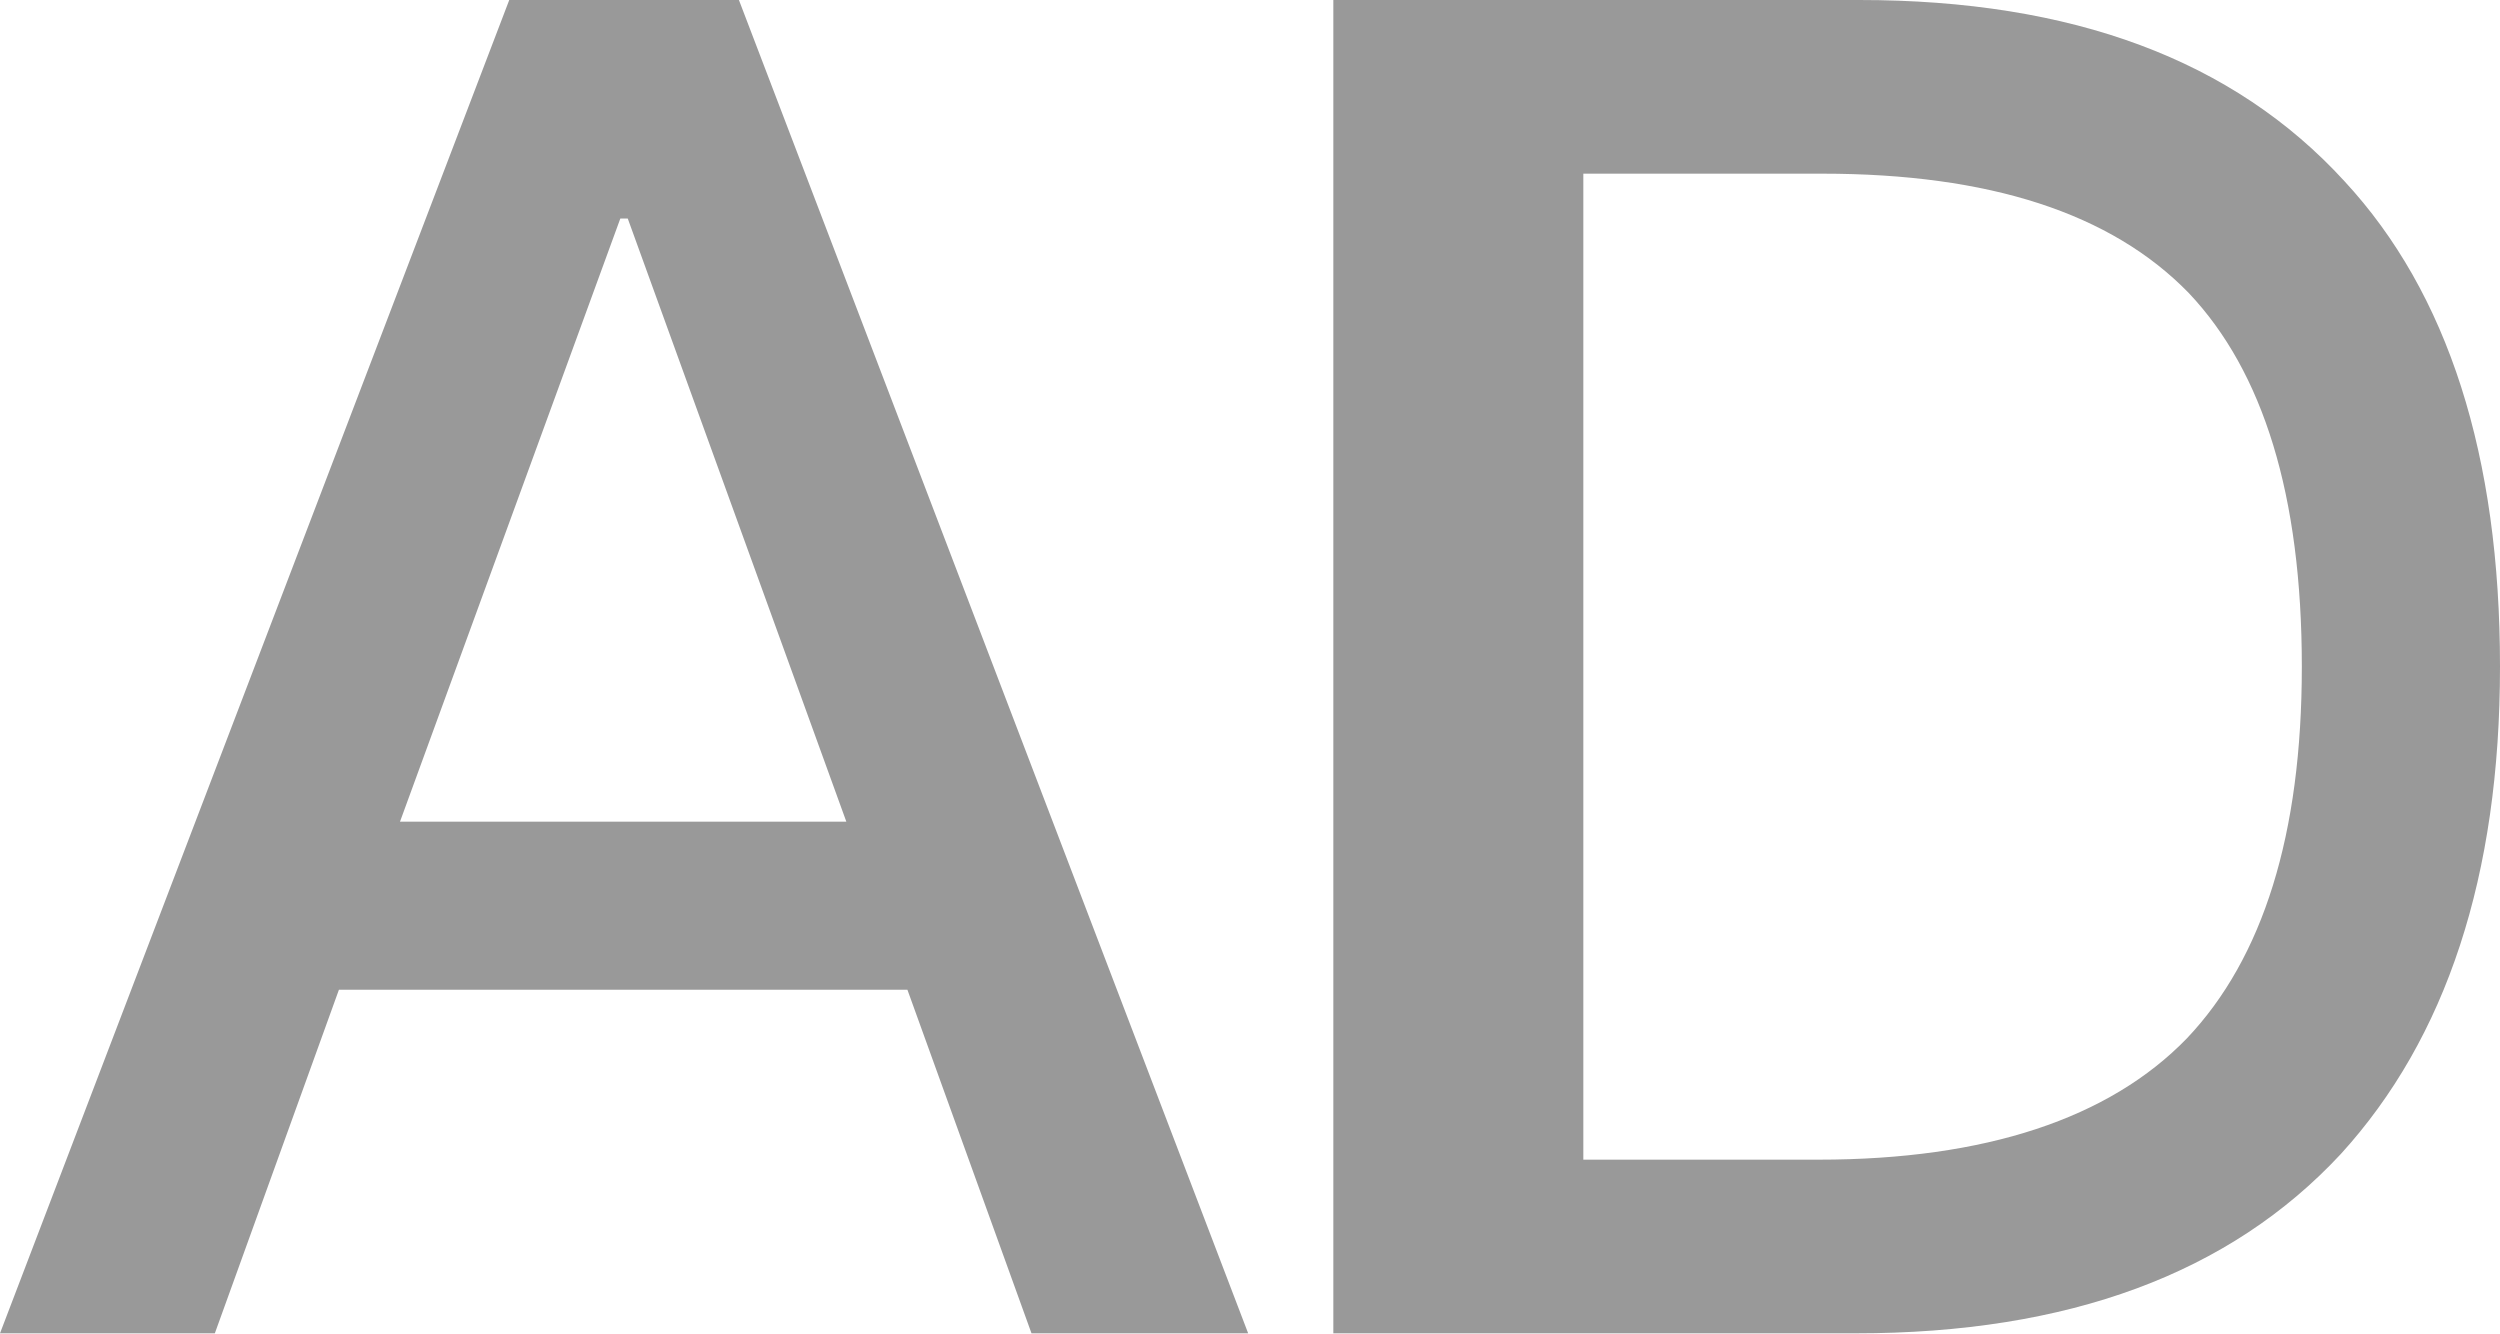
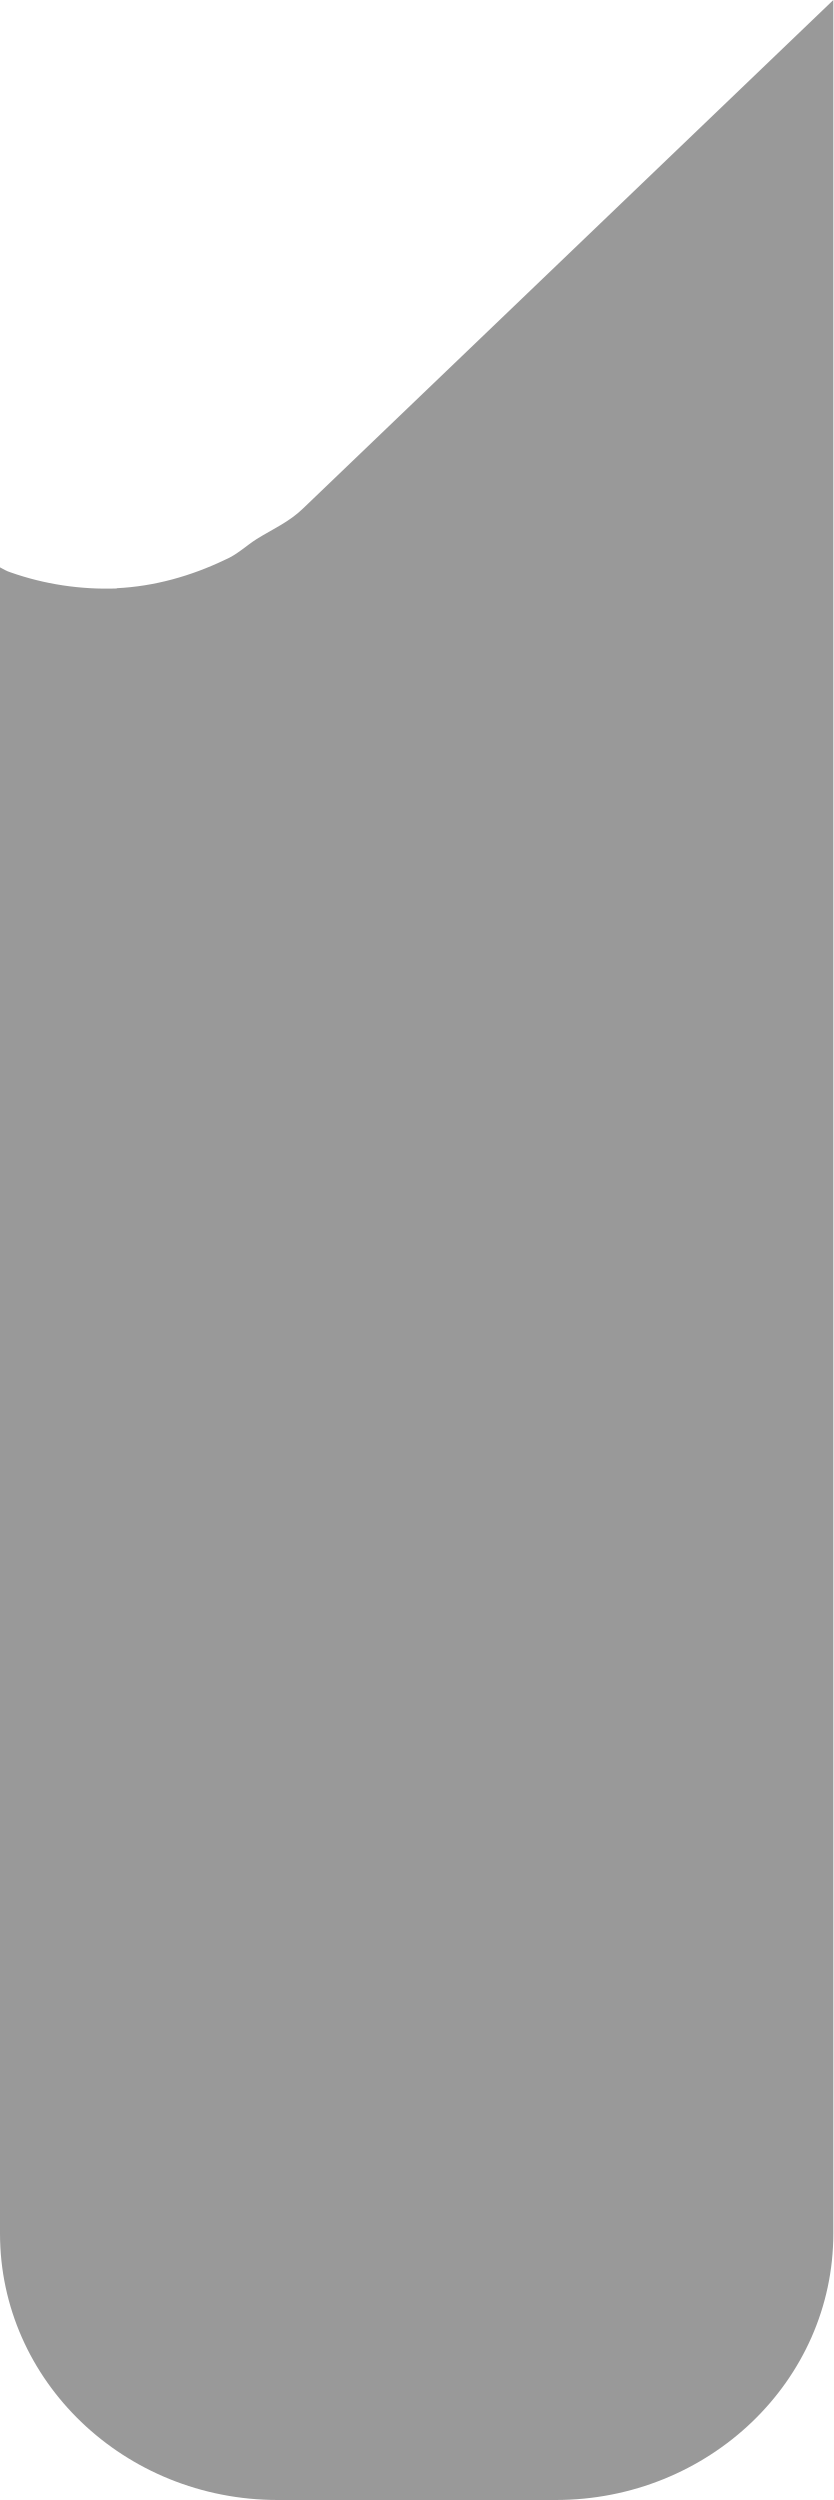
- <svg xmlns="http://www.w3.org/2000/svg" version="1.1" width="30px" height="16px">
-   <g transform="matrix(1 0 0 1 -653 -467 )">
-     <path d="M 8.867 0  L 6.111 0  L 0 16  L 2.578 16  L 4.067 11.877  L 10.889 11.877  L 12.378 16  L 14.978 16  L 8.867 0  Z M 10.156 9.86  L 4.8 9.86  L 7.444 2.622  L 7.533 2.622  L 10.156 9.86  Z M 22.311 0  L 16 0  L 16 16  L 22.267 16  C 24.822 16  26.756 15.283  28.089 13.849  C 29.356 12.459  30 10.51  30 8  C 30 5.468  29.378 3.518  28.133 2.174  C 26.8 0.717  24.867 0  22.311 0  Z M 19 13.916  L 19 2.084  L 21.867 2.084  C 23.867 2.084  25.333 2.555  26.267 3.518  C 27.156 4.459  27.622 5.938  27.622 8  C 27.622 10.017  27.156 11.496  26.244 12.459  C 25.311 13.423  23.822 13.916  21.822 13.916  L 19 13.916  Z " fill-rule="nonzero" fill="#999999" stroke="none" transform="matrix(1 0 0 1 653 467 )" />
+ <svg xmlns="http://www.w3.org/2000/svg" version="1.1" width="6px" height="18px">
+   <g transform="matrix(1 0 0 1 -437 -480 )">
+     <path d="M 2.183 3.66  C 2.084 3.757  1.961 3.811  1.848 3.881  C 1.773 3.929  1.705 3.995  1.621 4.03  C 1.373 4.149  1.109 4.222  0.842 4.235  C 0.84 4.237  0.84 4.237  0.84 4.237  C 0.58 4.246  0.32 4.207  0.076 4.121  C 0.049 4.113  0.025 4.098  0 4.085  L 0 16.081  C 0 17.142  0.894 18  2 18  L 4 18  C 5.105 18  6 17.142  6 16.081  L 6 0  L 2.183 3.66  Z " fill-rule="nonzero" fill="#999999" stroke="none" transform="matrix(1 0 0 1 437 480 )" />
  </g>
</svg>
